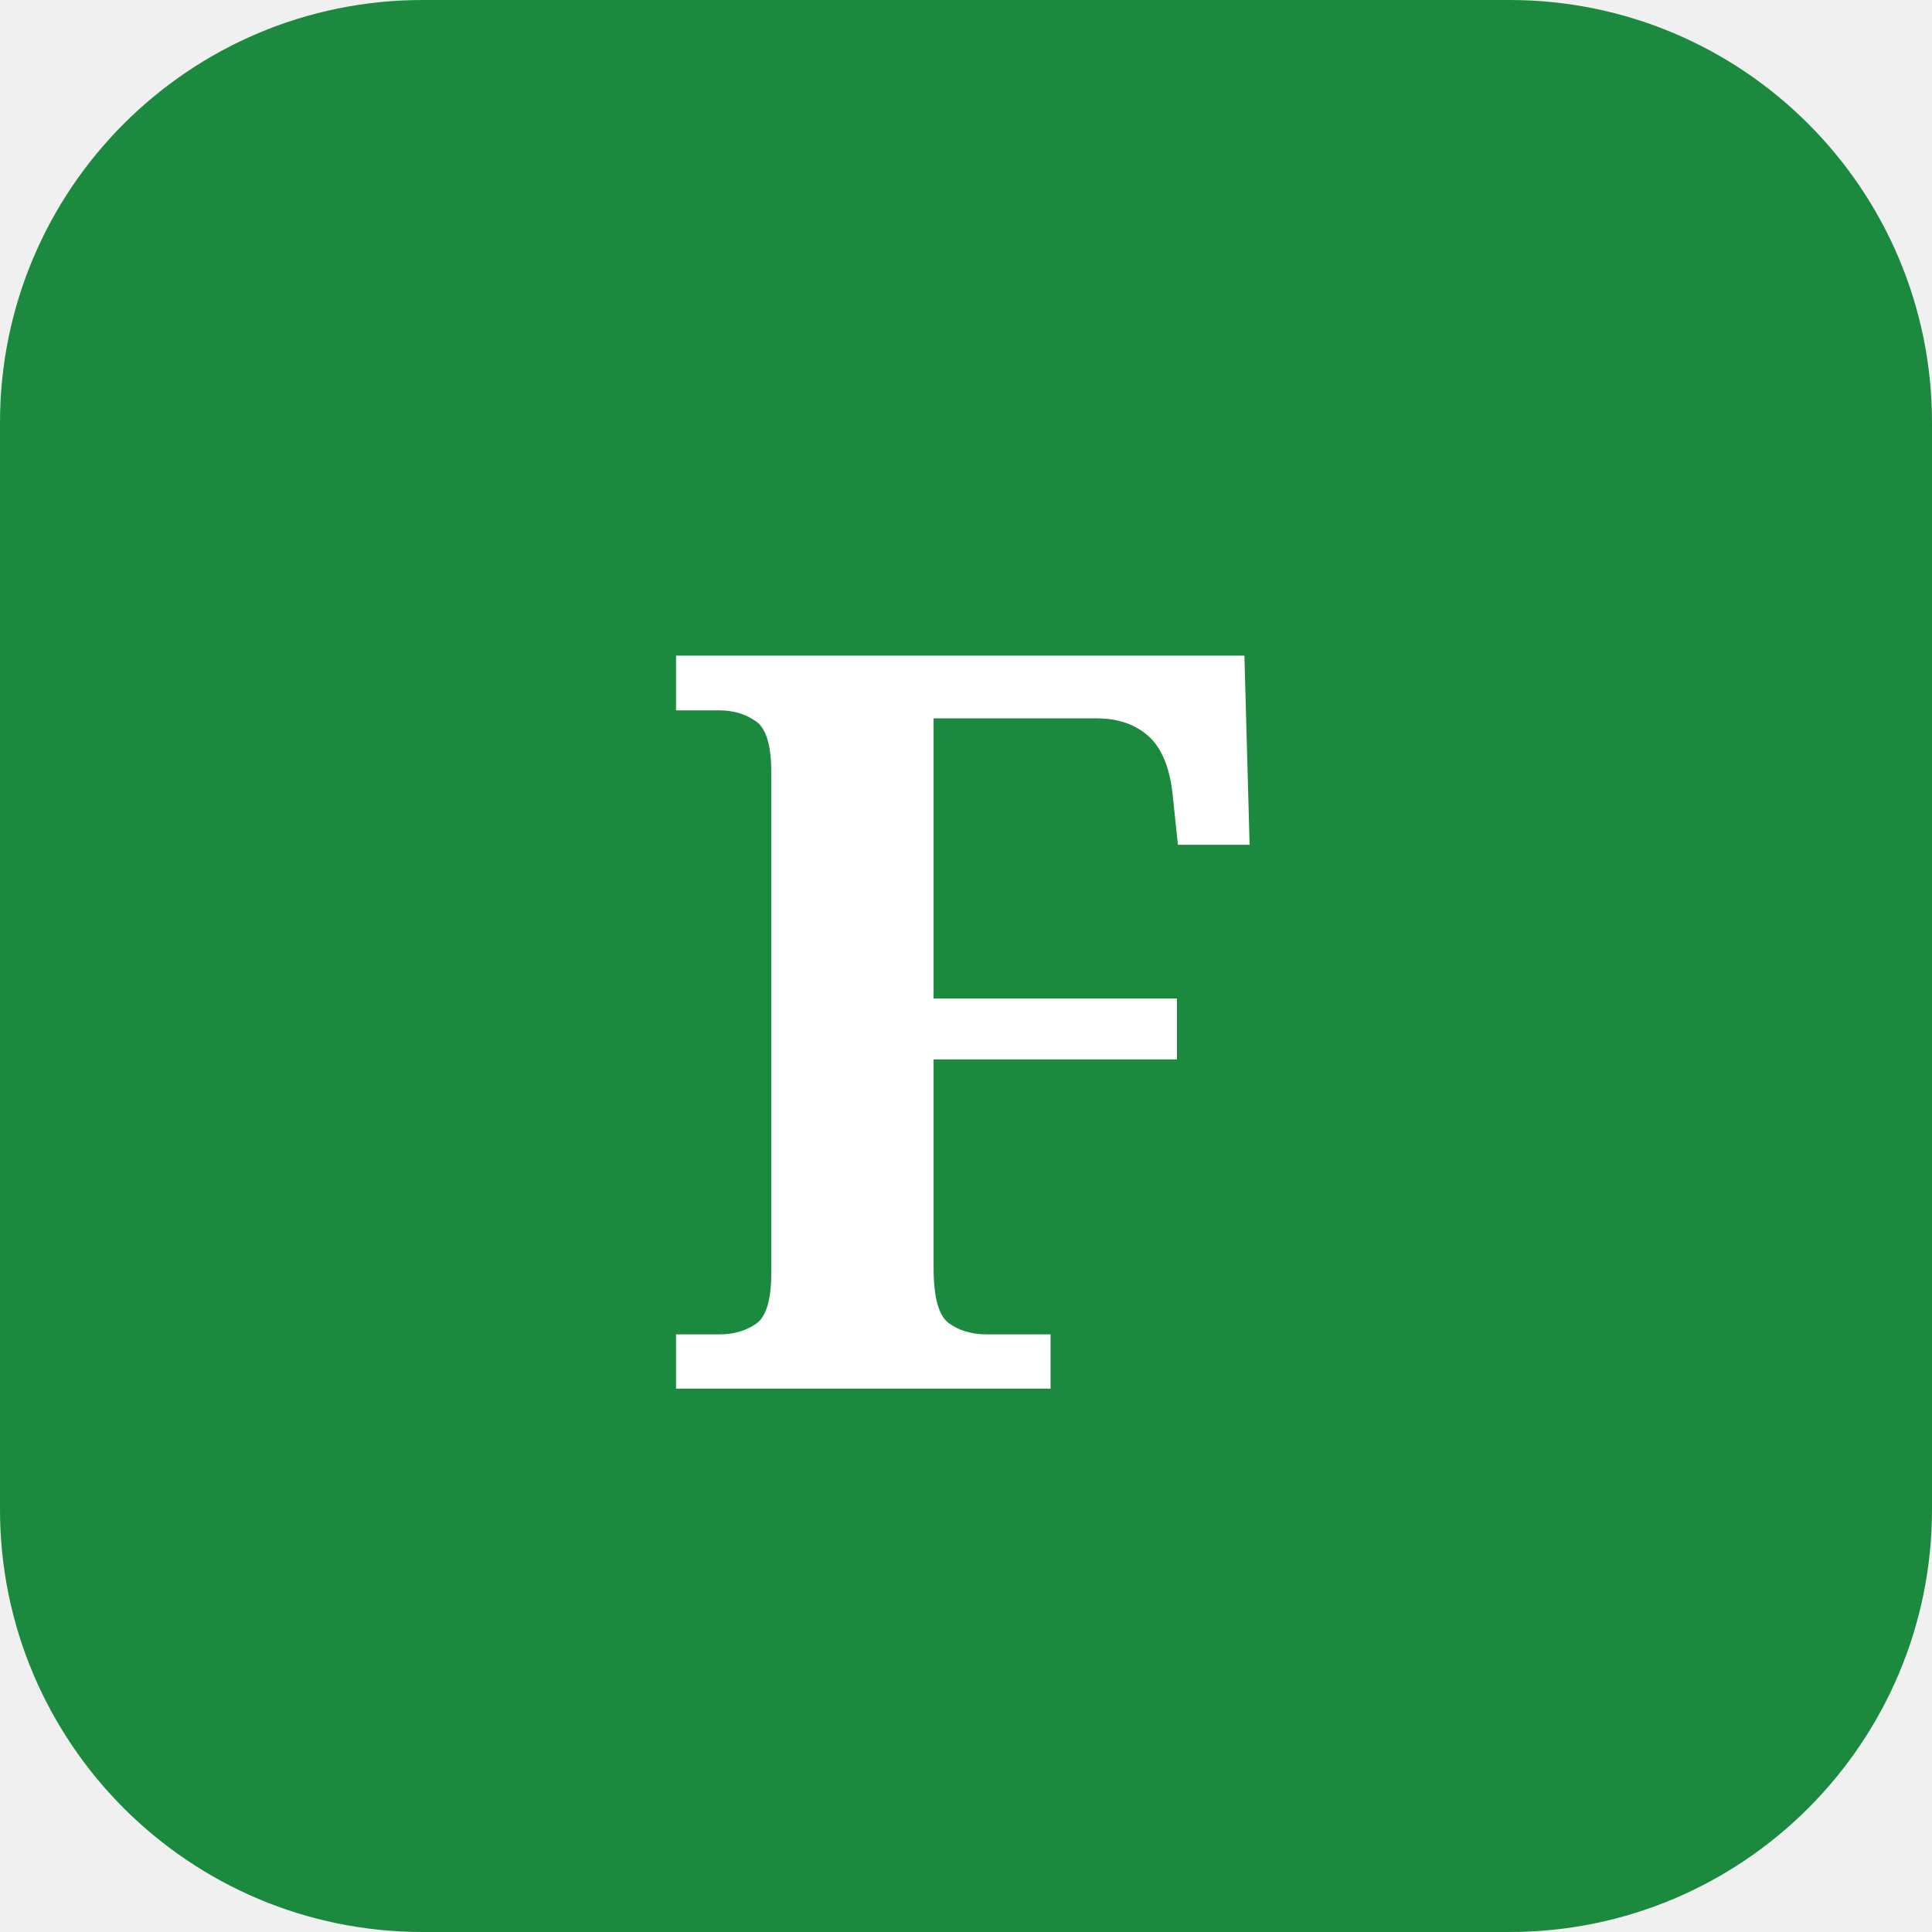
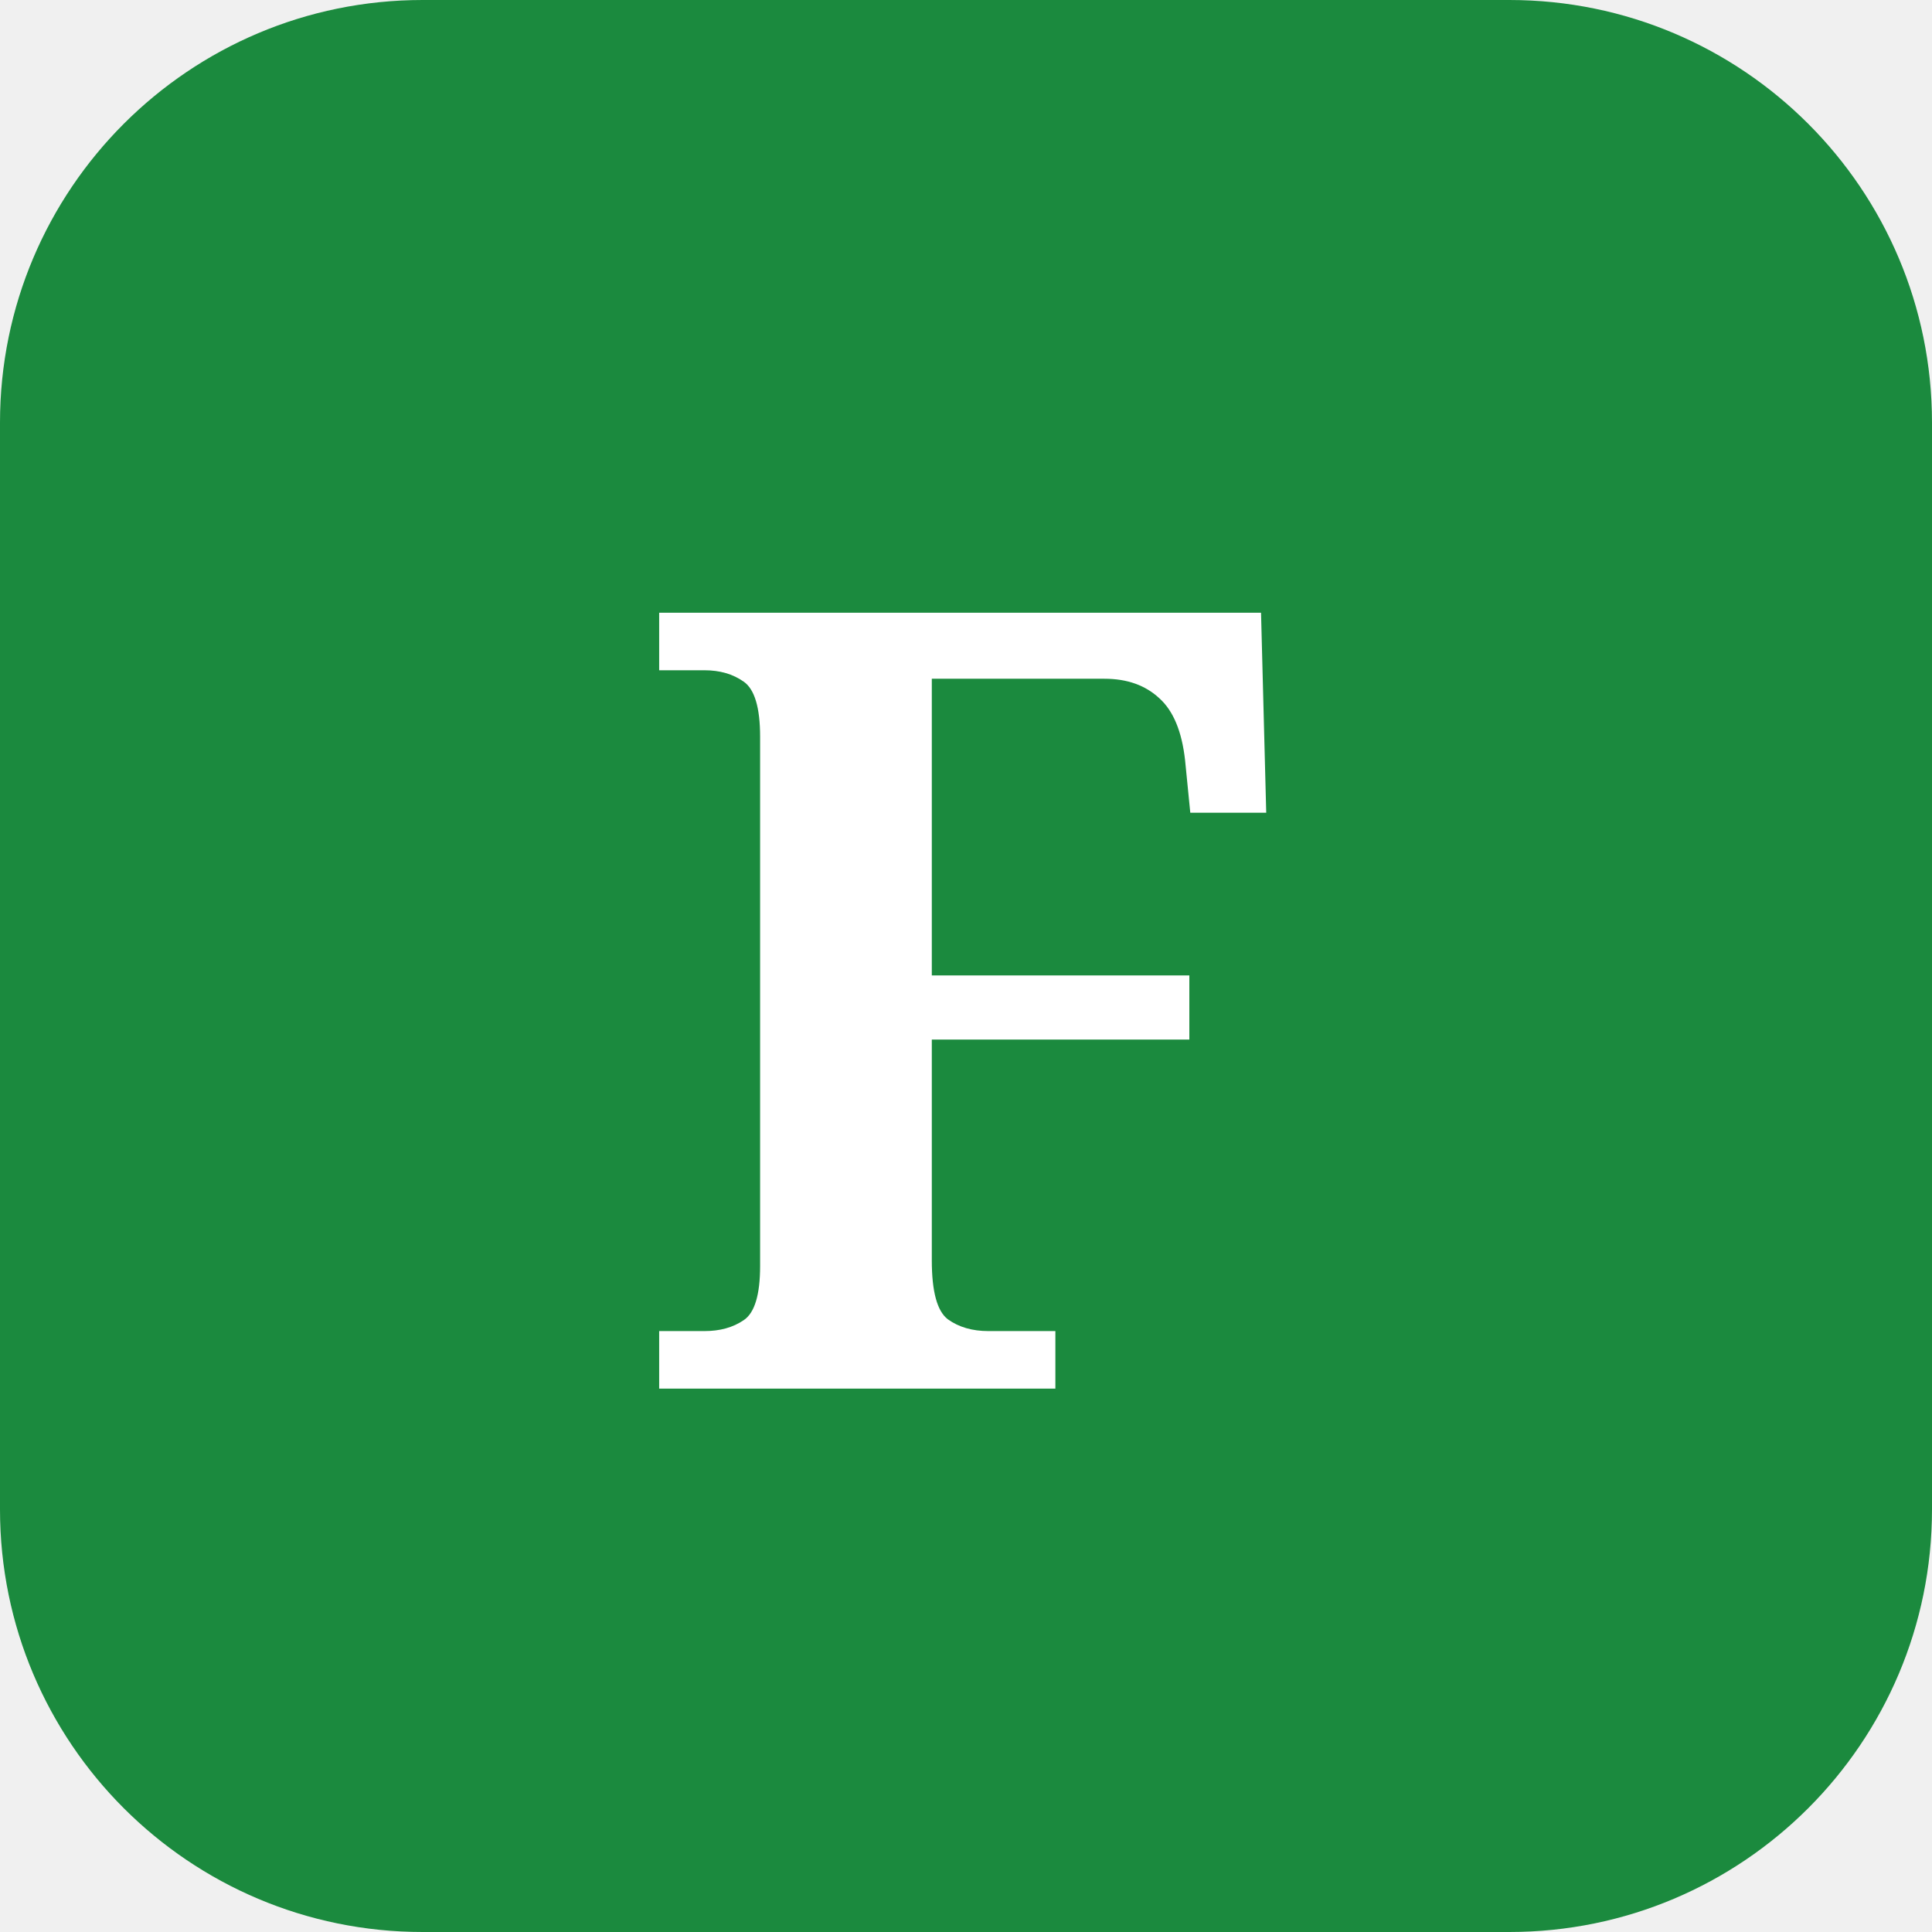
<svg xmlns="http://www.w3.org/2000/svg" viewBox="0 0 64 64">
  <rect width="64" height="64" rx="14" fill="#1b8a3e" />
-   <text x="32" y="46" text-anchor="middle" fill="#ffffff" font-family="Cooper Black, CooperBlack, 'Arial Black', Georgia, serif" font-size="34" font-weight="900">F</text>
+   <text x="32" y="46" text-anchor="middle" fill="#ffffff" font-family="Cooper Black, CooperBlack, serif" font-size="36" font-weight="900">F</text>
</svg>
